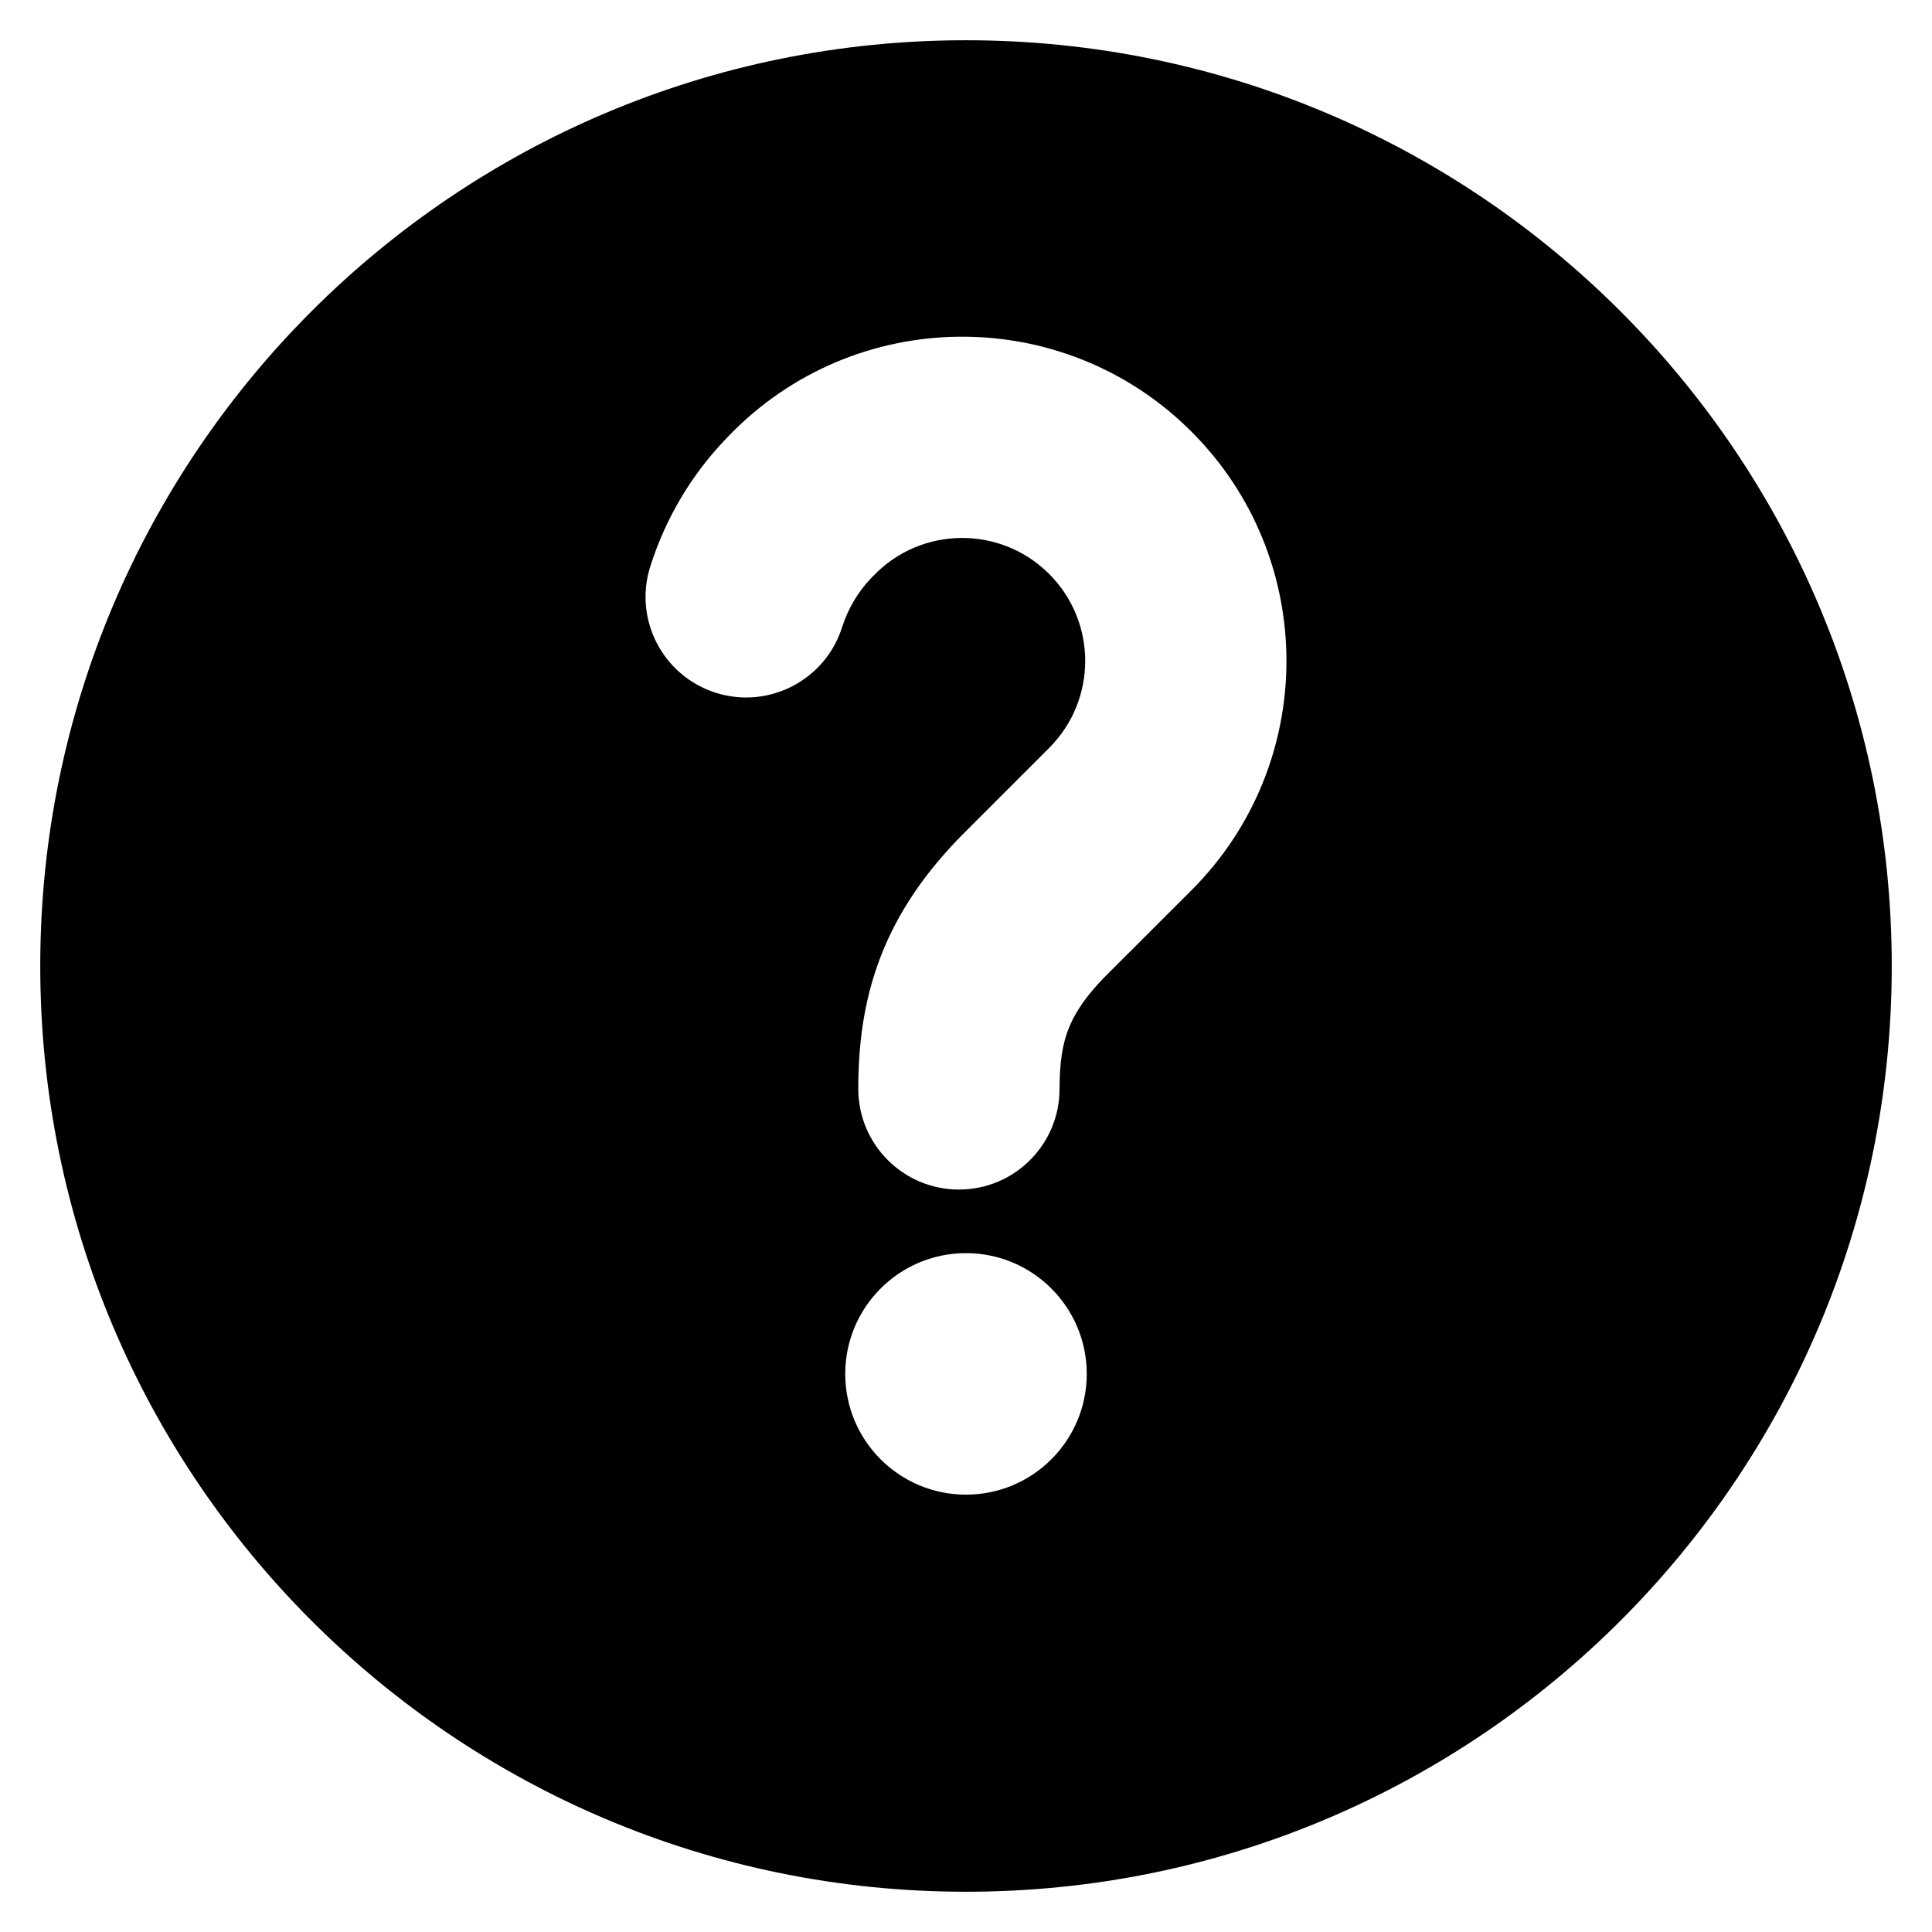
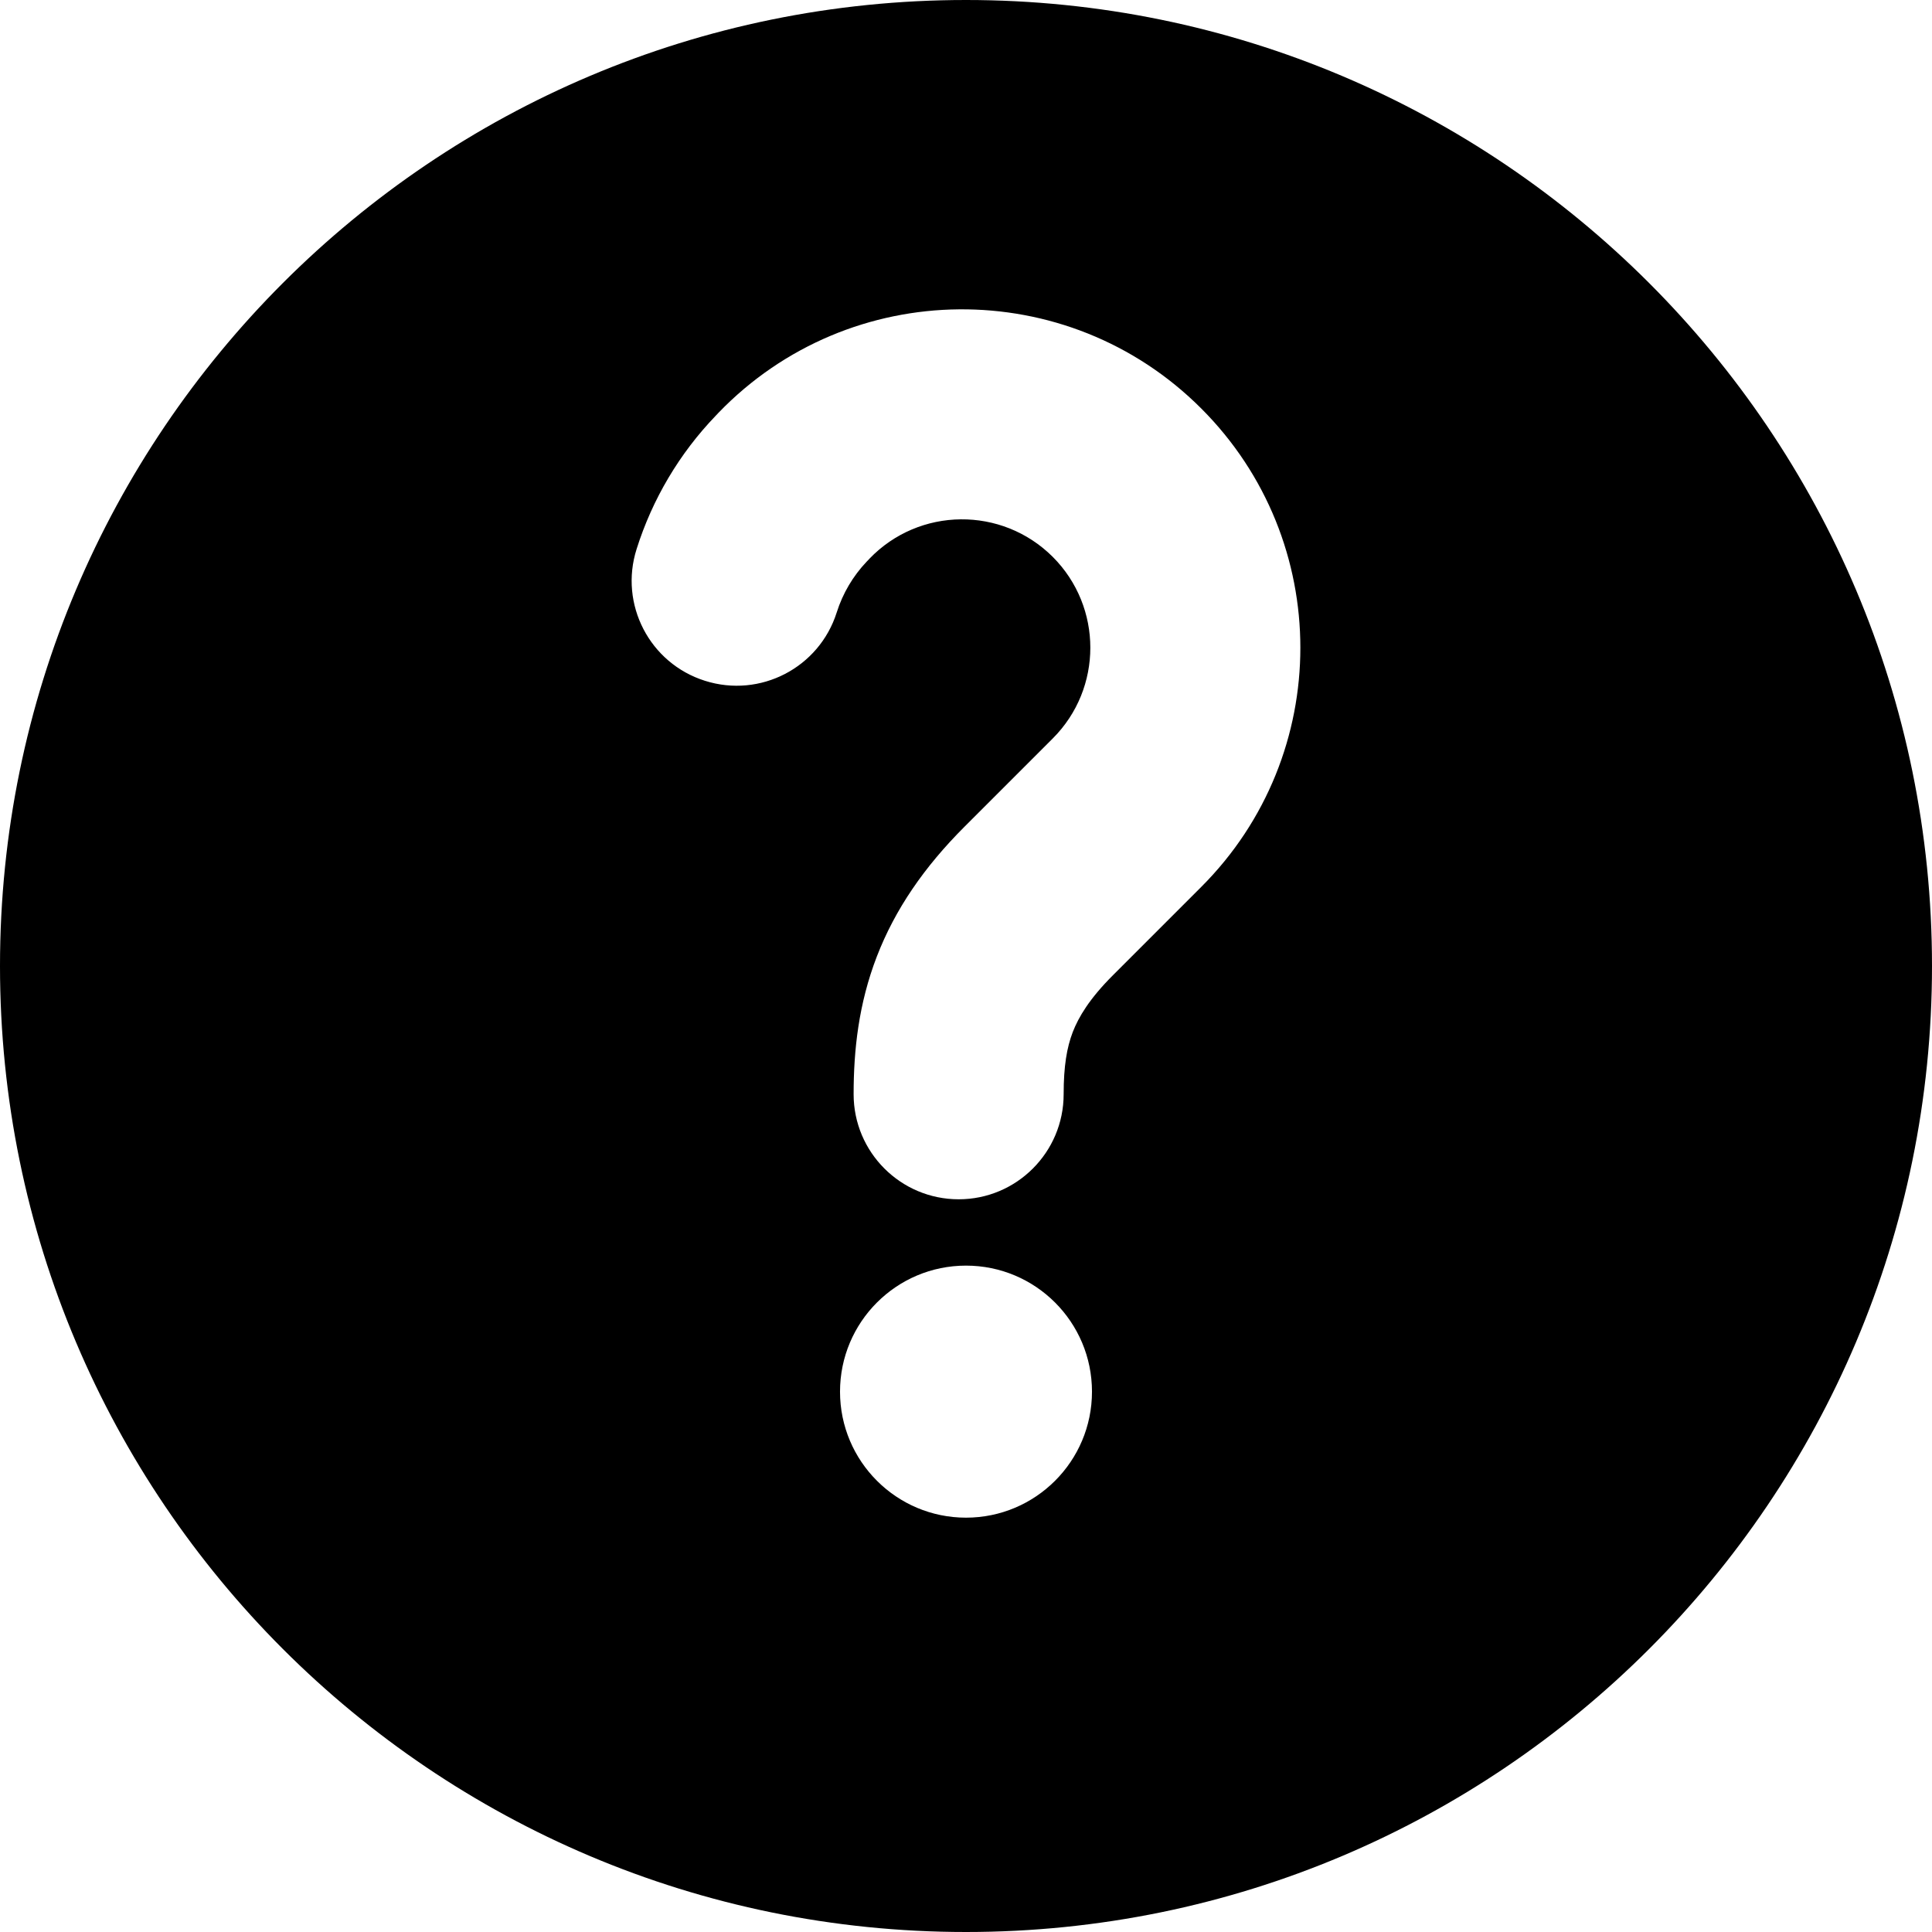
<svg xmlns="http://www.w3.org/2000/svg" width="24" height="24" viewBox="0 0 24 24" fill="none">
-   <path fill-rule="evenodd" clip-rule="evenodd" d="M23.5 12C23.5 18.351 18.351 23.5 12 23.5C5.649 23.5 0.5 18.351 0.5 12C0.5 5.649 5.649 0.5 12 0.5C18.351 0.5 23.5 5.649 23.5 12ZM9.051 5.417C10.614 3.793 13.207 3.768 14.801 5.362C16.374 6.935 16.374 9.486 14.801 11.059L13.749 12.11C13.469 12.391 13.34 12.608 13.271 12.787C13.201 12.97 13.162 13.19 13.162 13.527C13.162 14.217 12.603 14.777 11.912 14.777C11.222 14.777 10.662 14.217 10.662 13.527C10.662 13.001 10.722 12.45 10.938 11.888C11.156 11.322 11.505 10.819 11.982 10.342L13.033 9.291C13.63 8.694 13.63 7.727 13.033 7.13C12.428 6.525 11.443 6.535 10.851 7.152L10.844 7.159L10.821 7.182C10.657 7.354 10.534 7.563 10.461 7.791C10.253 8.449 9.55 8.814 8.892 8.606C8.234 8.397 7.869 7.695 8.078 7.037C8.266 6.442 8.588 5.898 9.021 5.448L9.028 5.441L9.051 5.417ZM12 18.567C12.828 18.567 13.5 17.896 13.5 17.067C13.5 16.239 12.828 15.567 12 15.567C11.171 15.567 10.5 16.239 10.5 17.067C10.5 17.896 11.171 18.567 12 18.567Z" fill="black" />
+   <path fill-rule="evenodd" clip-rule="evenodd" d="M24 12C24 18.627 18.627 24 12 24C5.373 24 0 18.627 0 12C0 5.373 5.373 0 12 0C18.627 0 24 5.373 24 12ZM10.604 13.593C10.604 13.044 10.666 12.47 10.892 11.883C11.12 11.292 11.483 10.768 11.981 10.27L13.078 9.173C13.7 8.551 13.7 7.541 13.078 6.918C12.446 6.287 11.419 6.297 10.8 6.941L10.793 6.949L10.766 6.977C10.596 7.156 10.469 7.371 10.394 7.608C10.176 8.295 9.444 8.675 8.757 8.457C8.07 8.24 7.69 7.507 7.908 6.821C8.104 6.2 8.44 5.633 8.892 5.163L8.899 5.156L8.926 5.127C10.558 3.436 13.26 3.411 14.922 5.074C16.564 6.715 16.564 9.377 14.922 11.018L13.825 12.115C13.532 12.408 13.399 12.634 13.326 12.821C13.253 13.012 13.213 13.242 13.213 13.593C13.213 14.313 12.629 14.898 11.909 14.898C11.188 14.898 10.604 14.313 10.604 13.593ZM12 18.853C12.864 18.853 13.565 18.152 13.565 17.288C13.565 16.423 12.864 15.722 12 15.722C11.136 15.722 10.435 16.423 10.435 17.288C10.435 18.152 11.136 18.853 12 18.853Z" fill="black" />
</svg>
